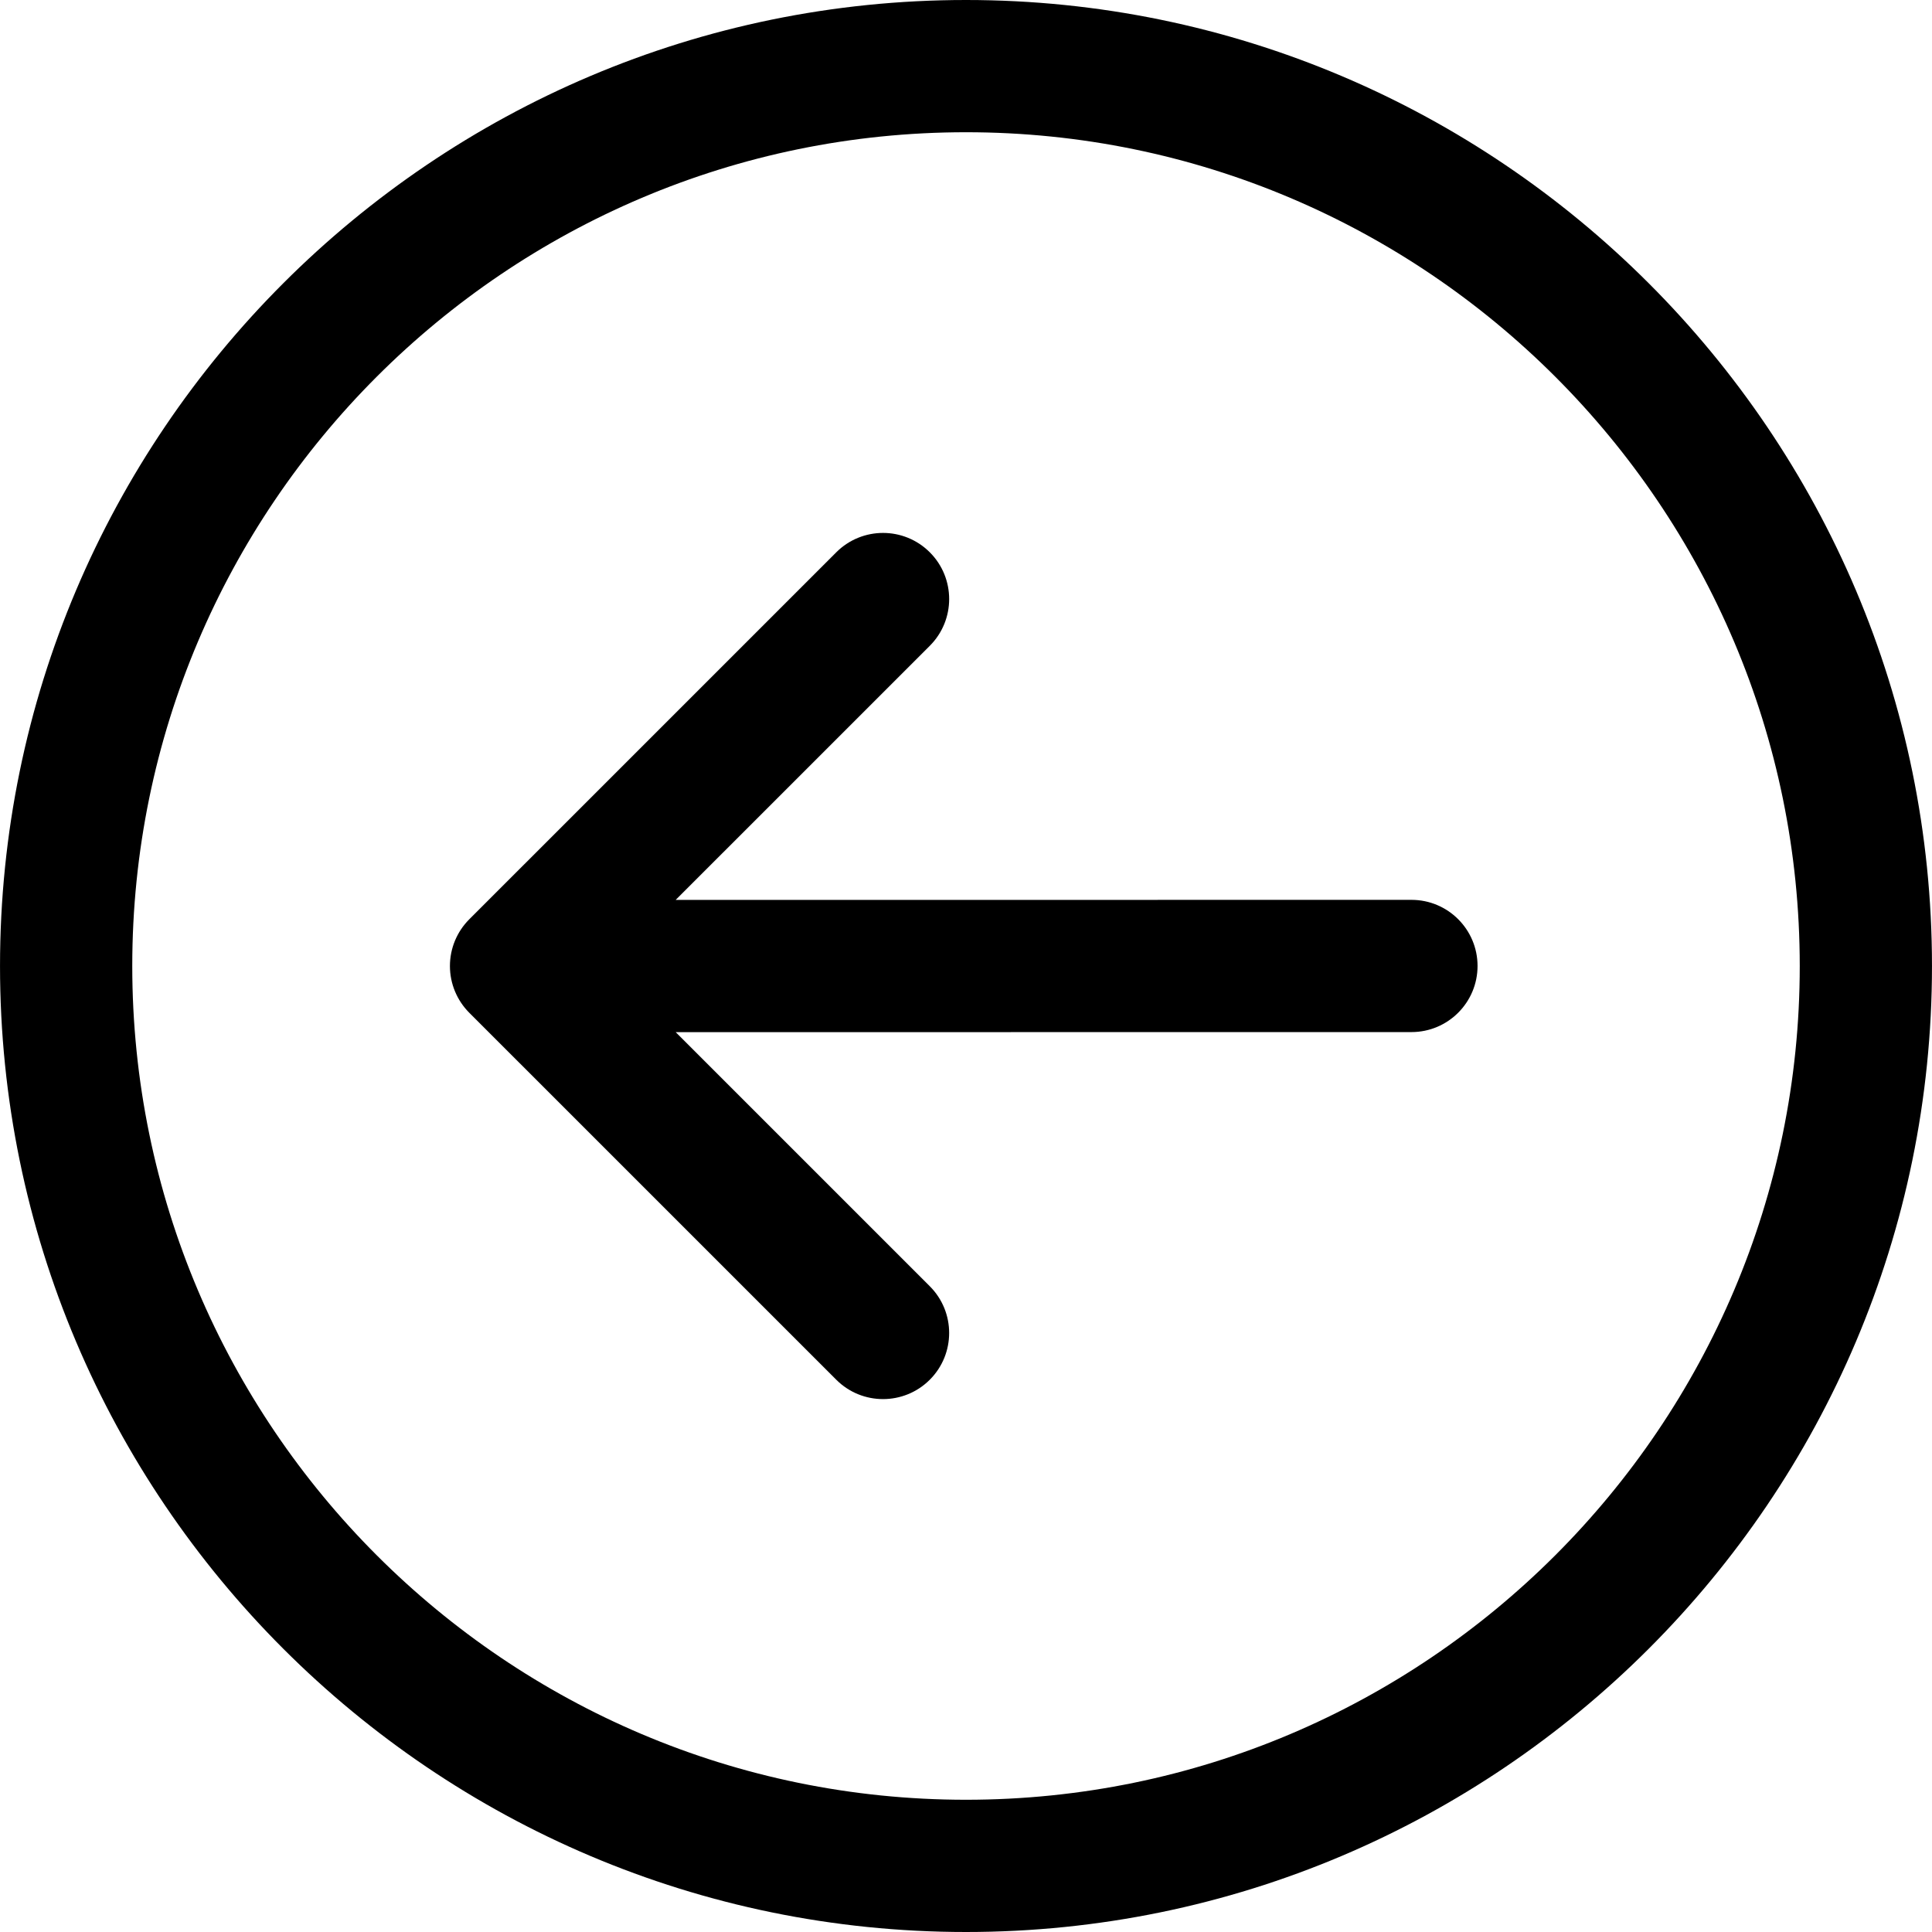
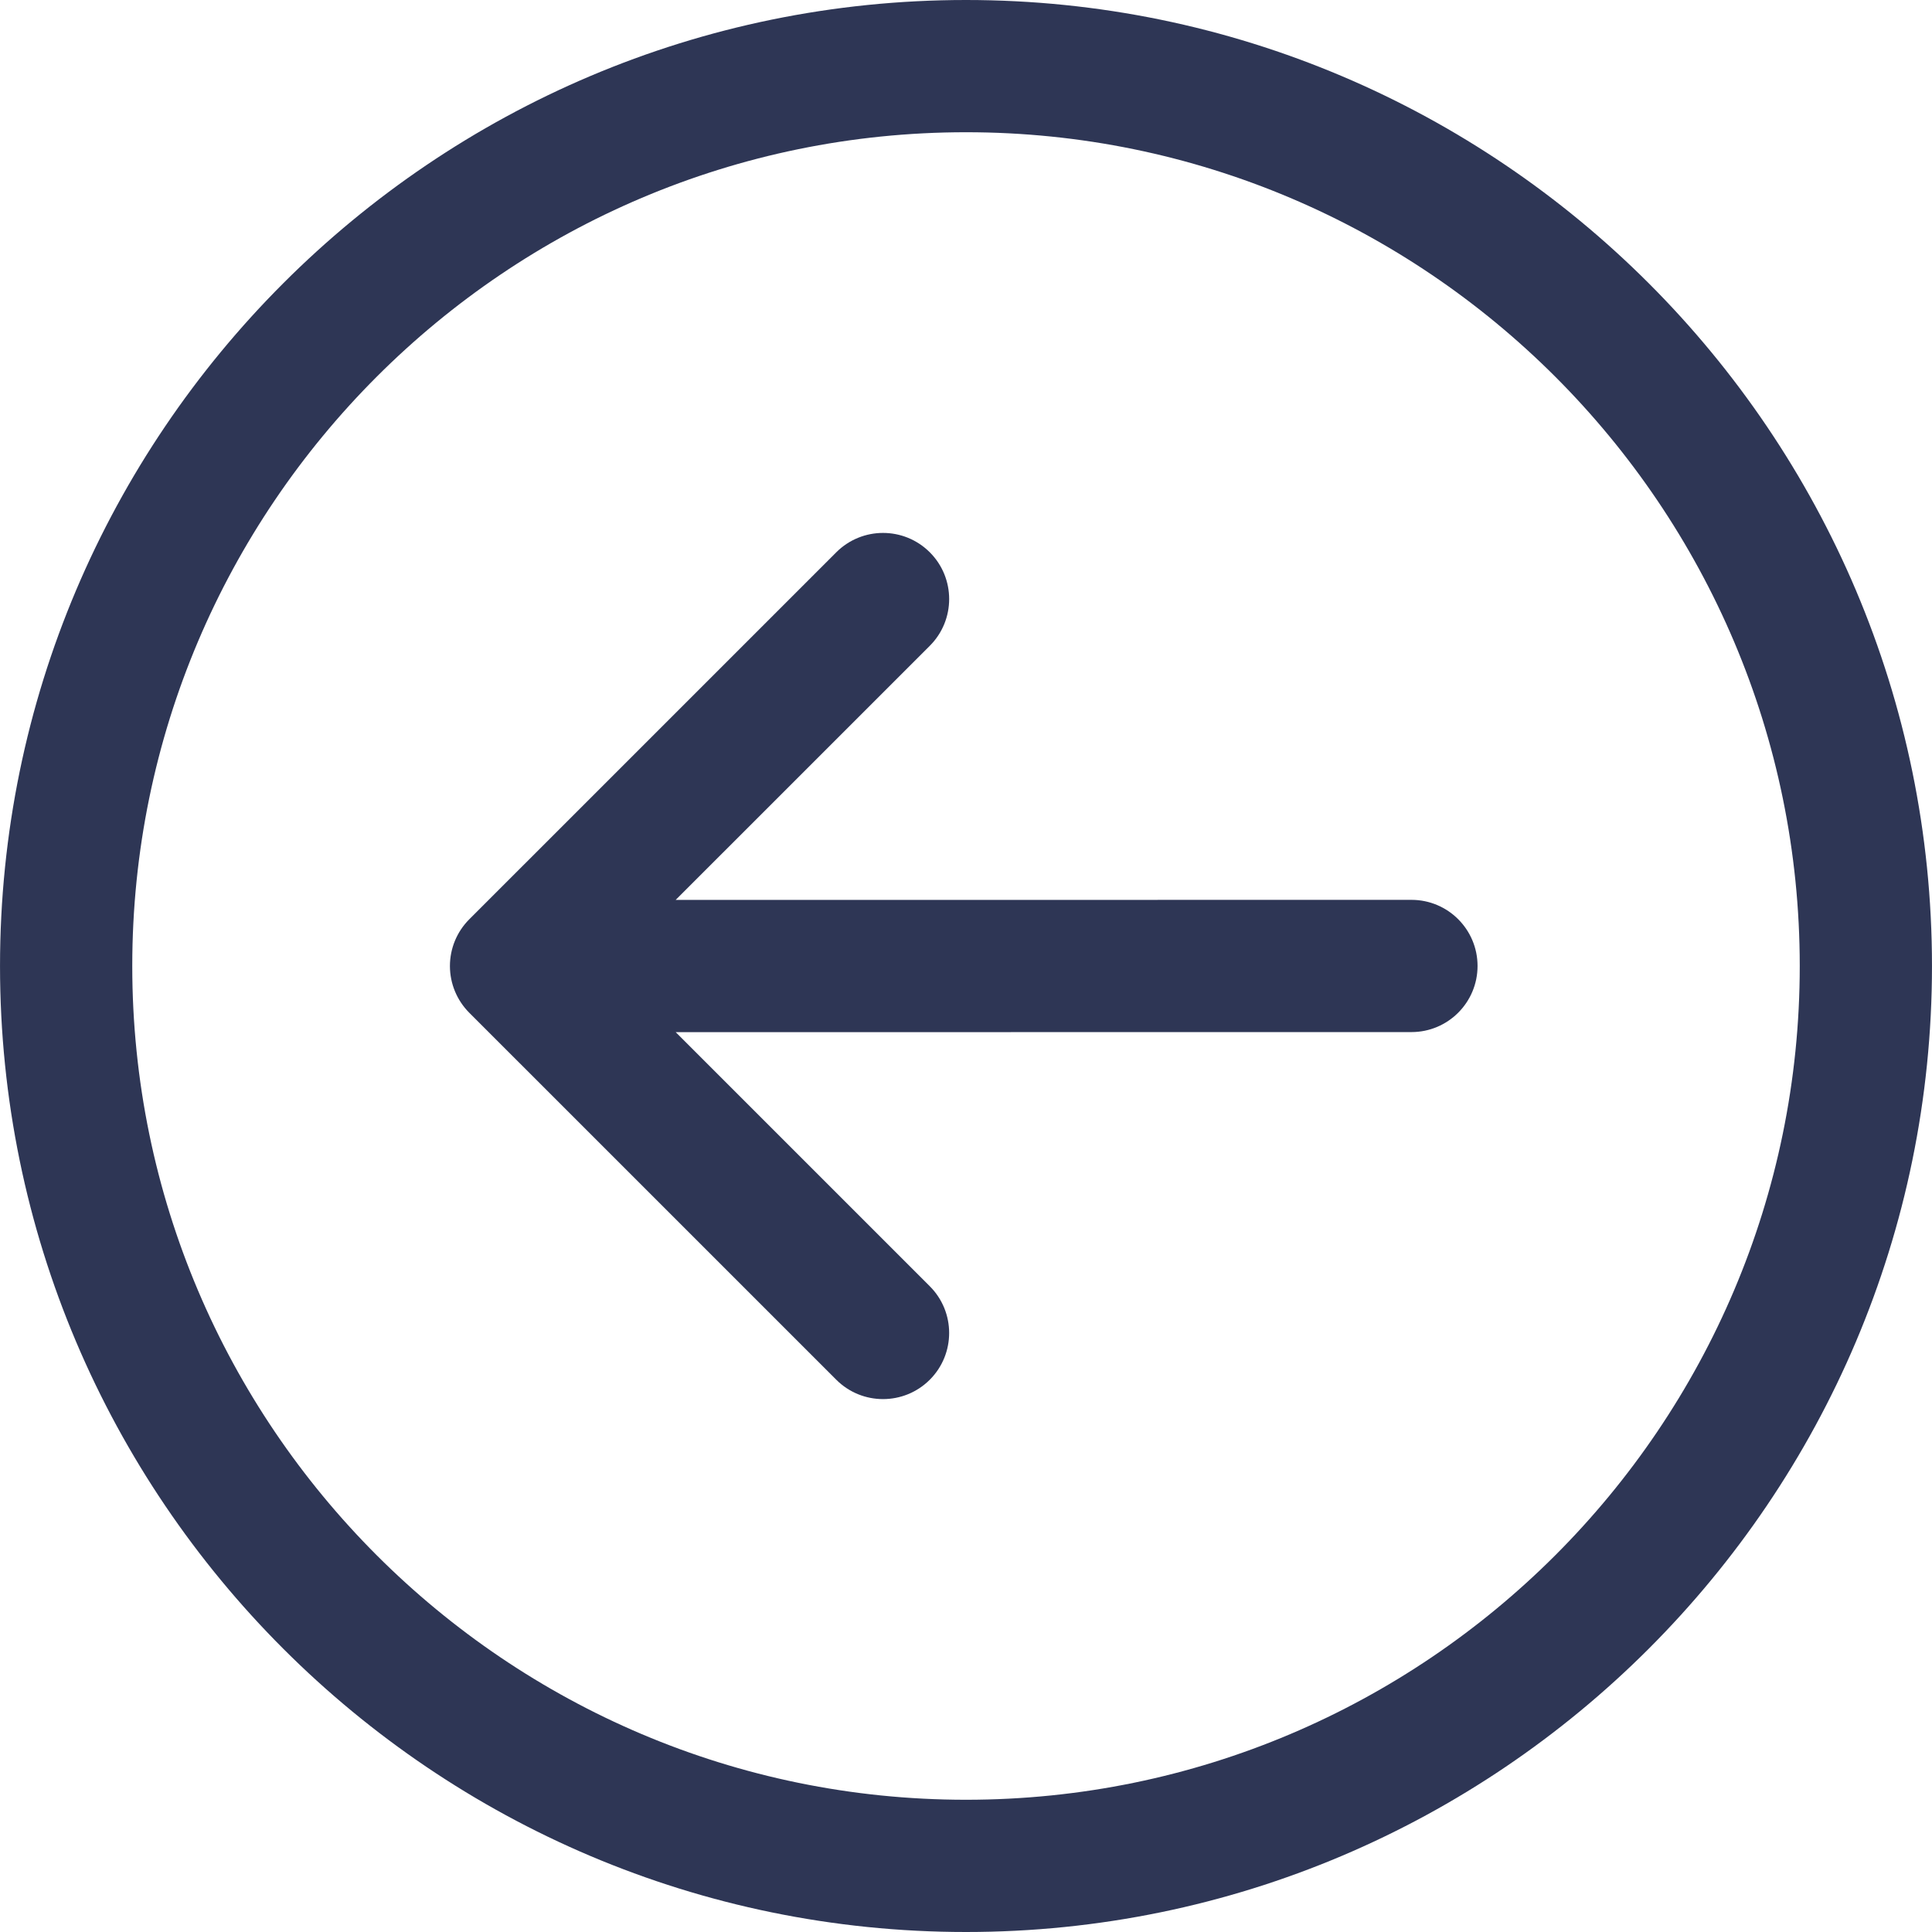
- <svg xmlns="http://www.w3.org/2000/svg" version="1.1" id="Capa_1" x="0px" y="0px" viewBox="0 0 219.151 219.151" style="enable-background:new 0 0 219.151 219.151;" xml:space="preserve">
+ <svg xmlns="http://www.w3.org/2000/svg" version="1.1" x="0px" y="0px" fill="rgb(46,54,85)" viewBox="0 0 219.151 219.151" style="enable-background:new 0 0 219.151 219.151;" xml:space="preserve">
  <g>
    <path d="M109.576,219.151c60.419,0,109.573-49.156,109.573-109.576C219.149,49.156,169.995,0,109.576,0S0.002,49.156,0.002,109.575   C0.002,169.995,49.157,219.151,109.576,219.151z M109.576,15c52.148,0,94.573,42.426,94.574,94.575   c0,52.149-42.425,94.575-94.574,94.576c-52.148-0.001-94.573-42.427-94.573-94.577C15.003,57.427,57.428,15,109.576,15z" />
    <path d="M94.861,156.507c2.929,2.928,7.678,2.927,10.606,0c2.93-2.93,2.93-7.678-0.001-10.608l-28.82-28.819l83.457-0.008   c4.142-0.001,7.499-3.358,7.499-7.502c-0.001-4.142-3.358-7.498-7.5-7.498l-83.46,0.008l28.827-28.825   c2.929-2.929,2.929-7.679,0-10.607c-1.465-1.464-3.384-2.197-5.304-2.197c-1.919,0-3.838,0.733-5.303,2.196l-41.629,41.628   c-1.407,1.406-2.197,3.313-2.197,5.303c0.001,1.99,0.791,3.896,2.198,5.305L94.861,156.507z" />
  </g>
</svg>
